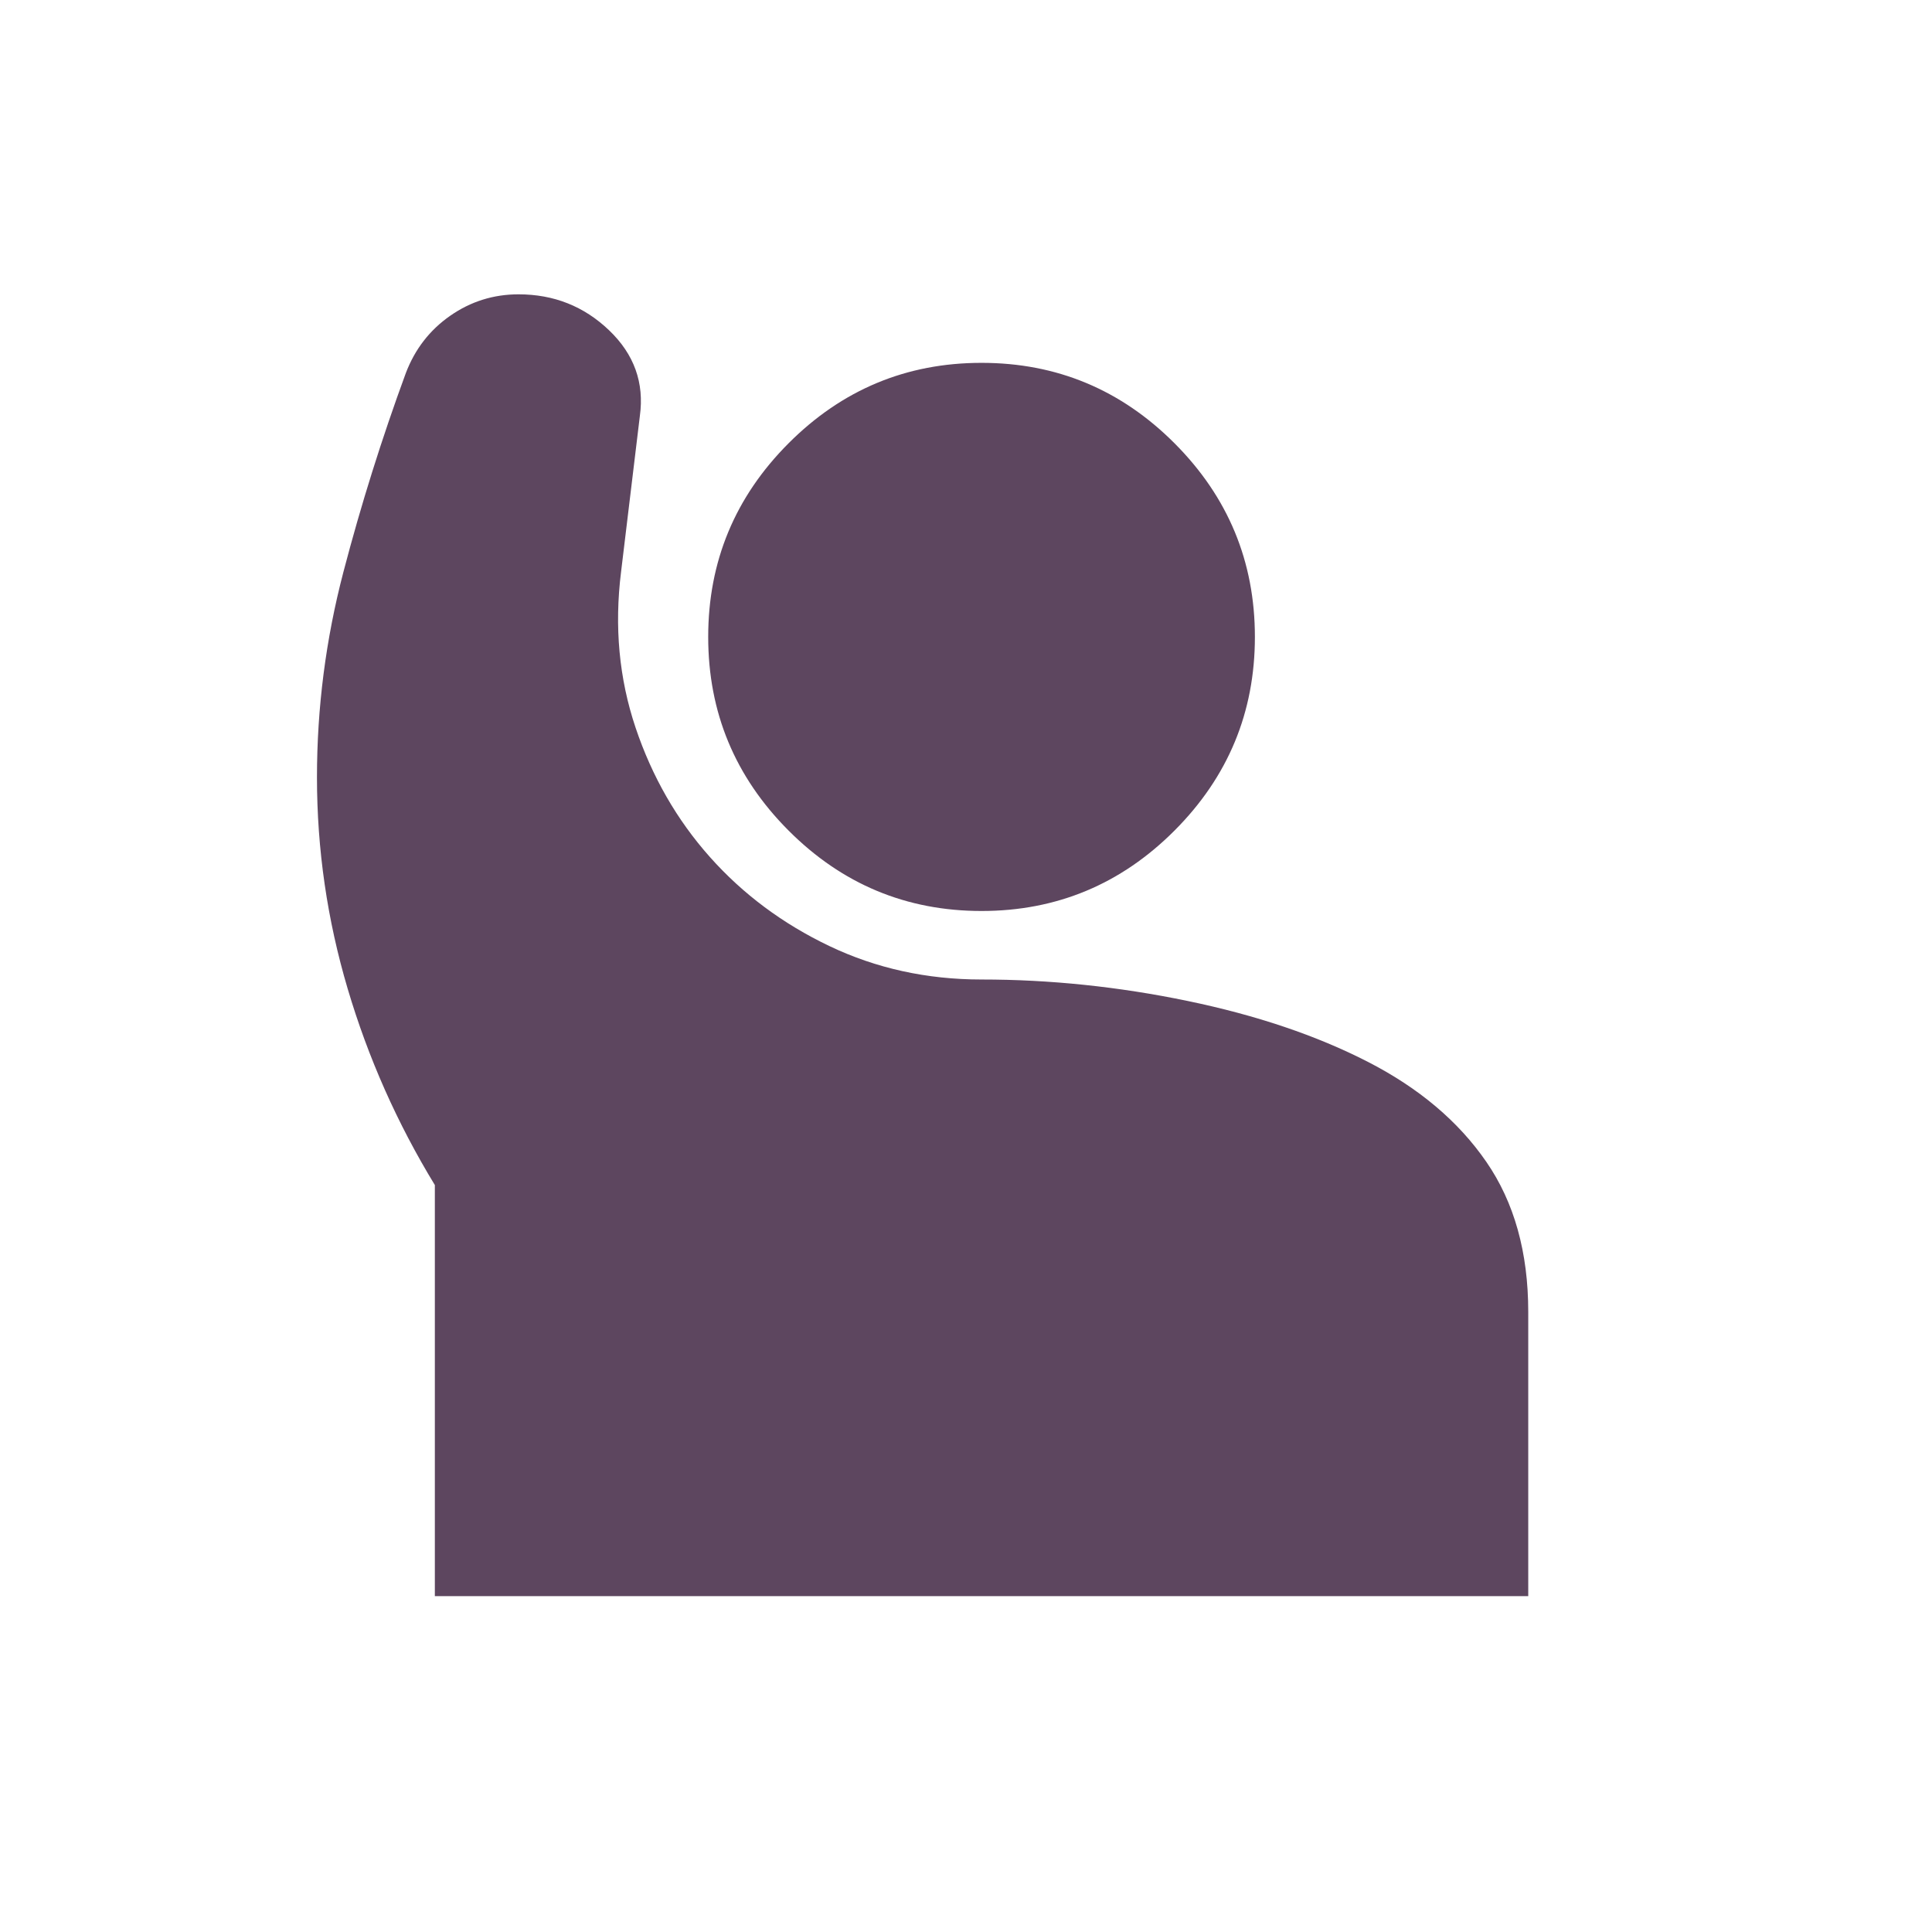
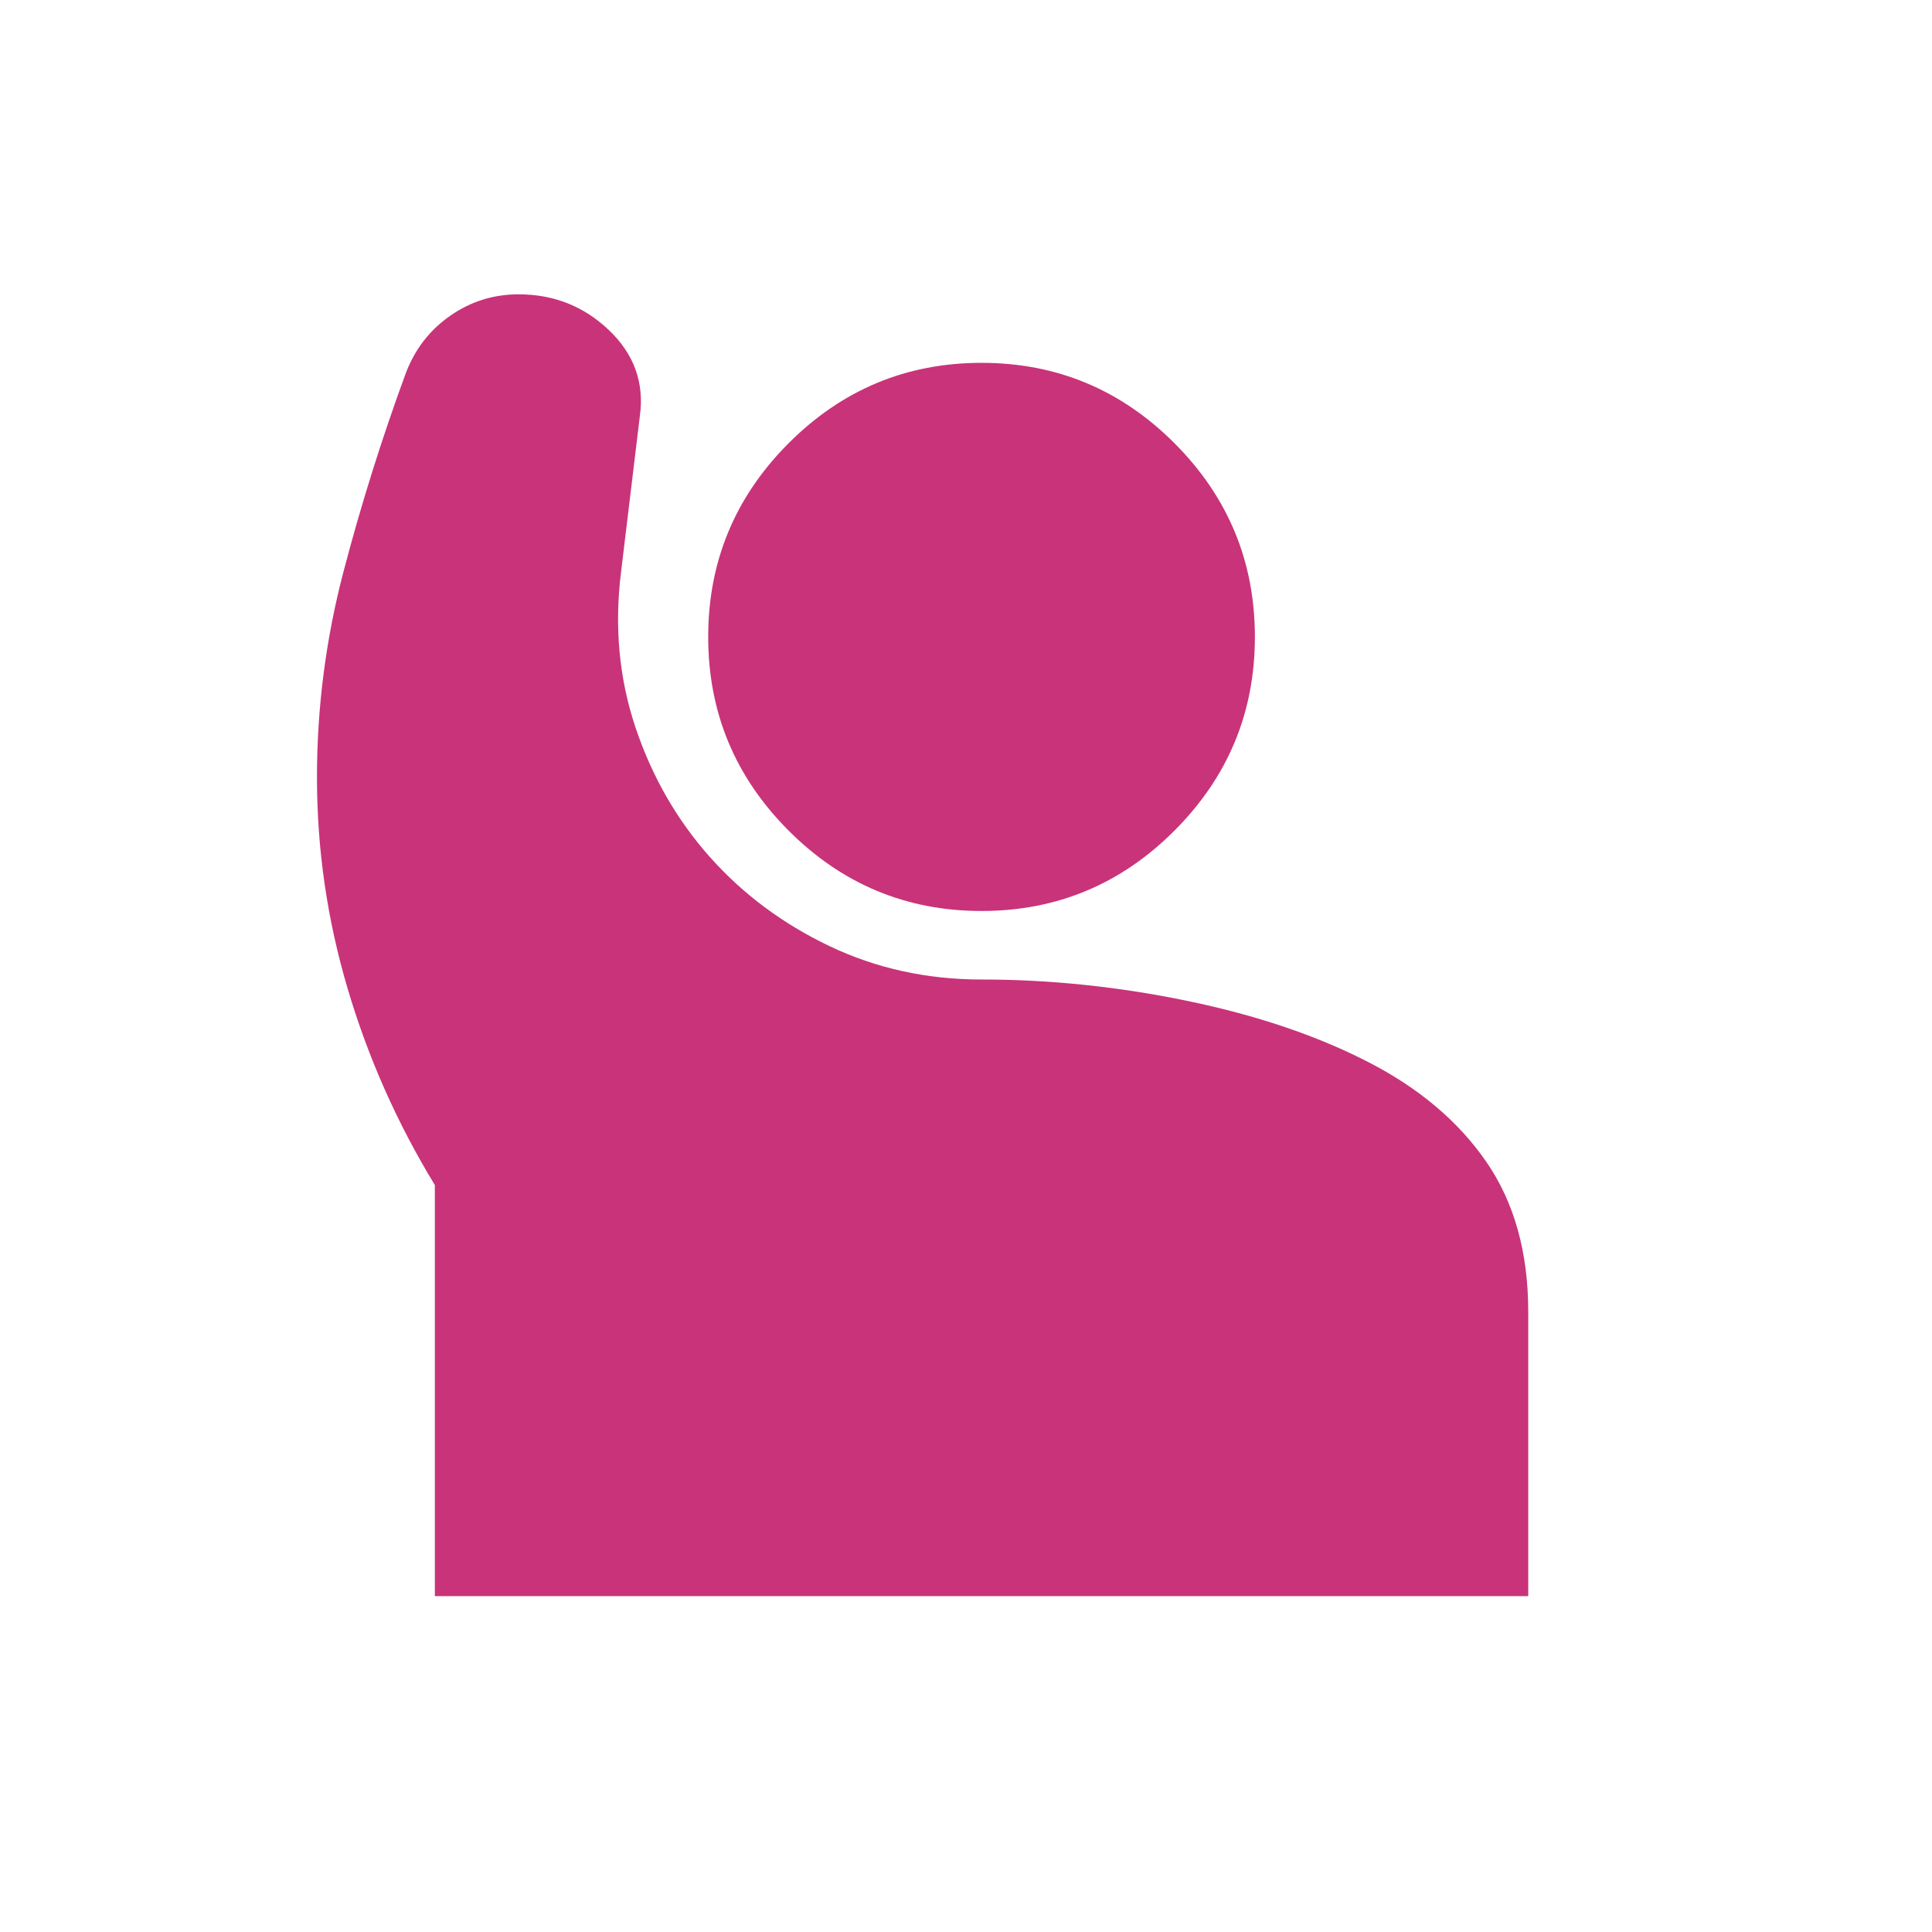
<svg xmlns="http://www.w3.org/2000/svg" width="512px" height="512px" viewBox="0 0 512 512" version="1.1">
  <g id="favicon" stroke="none" fill="none" fill-rule="nonzero">
-     <path d="M115.24,423 L115.24,314.053 C105.279,297.711 97.583,280.385 92.15,262.076 C86.717,243.766 84,225.079 84,206.013 C84,187.553 86.339,169.395 91.018,151.539 C95.696,133.684 101.205,116.132 107.543,98.882 C109.958,92.526 113.882,87.457 119.315,83.674 C124.748,79.891 130.784,78 137.425,78 C146.781,78 154.78,81.178 161.42,87.533 C168.061,93.888 170.777,101.454 169.57,110.23 L164.59,151.539 C162.779,166.066 164.061,179.836 168.438,192.849 C172.815,205.862 179.379,217.286 188.133,227.122 C196.886,236.957 207.45,244.826 219.825,250.727 C232.2,256.628 245.632,259.579 260.12,259.579 C278.23,259.579 296.415,261.47 314.676,265.253 C332.937,269.036 348.859,274.408 362.441,281.368 C376.024,288.329 386.513,297.181 393.908,307.924 C401.303,318.668 405,331.908 405,347.645 L405,423 L115.24,423 Z M208.959,220.086 C194.773,205.862 187.68,188.763 187.68,168.789 C187.68,148.816 194.773,131.717 208.959,117.493 C223.145,103.27 240.199,96.158 260.12,96.158 C280.041,96.158 297.094,103.27 311.281,117.493 C325.467,131.717 332.56,148.816 332.56,168.789 C332.56,188.763 325.467,205.862 311.281,220.086 C297.094,234.309 280.041,241.421 260.12,241.421 C240.199,241.421 223.145,234.309 208.959,220.086 Z" id="raised-hand" fill="#5D465F" />
+     <path d="M115.24,423 L115.24,314.053 C105.279,297.711 97.583,280.385 92.15,262.076 C86.717,243.766 84,225.079 84,206.013 C84,187.553 86.339,169.395 91.018,151.539 C95.696,133.684 101.205,116.132 107.543,98.882 C109.958,92.526 113.882,87.457 119.315,83.674 C124.748,79.891 130.784,78 137.425,78 C146.781,78 154.78,81.178 161.42,87.533 C168.061,93.888 170.777,101.454 169.57,110.23 L164.59,151.539 C162.779,166.066 164.061,179.836 168.438,192.849 C172.815,205.862 179.379,217.286 188.133,227.122 C196.886,236.957 207.45,244.826 219.825,250.727 C232.2,256.628 245.632,259.579 260.12,259.579 C278.23,259.579 296.415,261.47 314.676,265.253 C332.937,269.036 348.859,274.408 362.441,281.368 C376.024,288.329 386.513,297.181 393.908,307.924 C401.303,318.668 405,331.908 405,347.645 L405,423 L115.24,423 Z M208.959,220.086 C194.773,205.862 187.68,188.763 187.68,168.789 C187.68,148.816 194.773,131.717 208.959,117.493 C223.145,103.27 240.199,96.158 260.12,96.158 C280.041,96.158 297.094,103.27 311.281,117.493 C325.467,131.717 332.56,148.816 332.56,168.789 C332.56,188.763 325.467,205.862 311.281,220.086 C297.094,234.309 280.041,241.421 260.12,241.421 C240.199,241.421 223.145,234.309 208.959,220.086 Z" id="raised-hand" fill="#c93379" />
  </g>
</svg>
